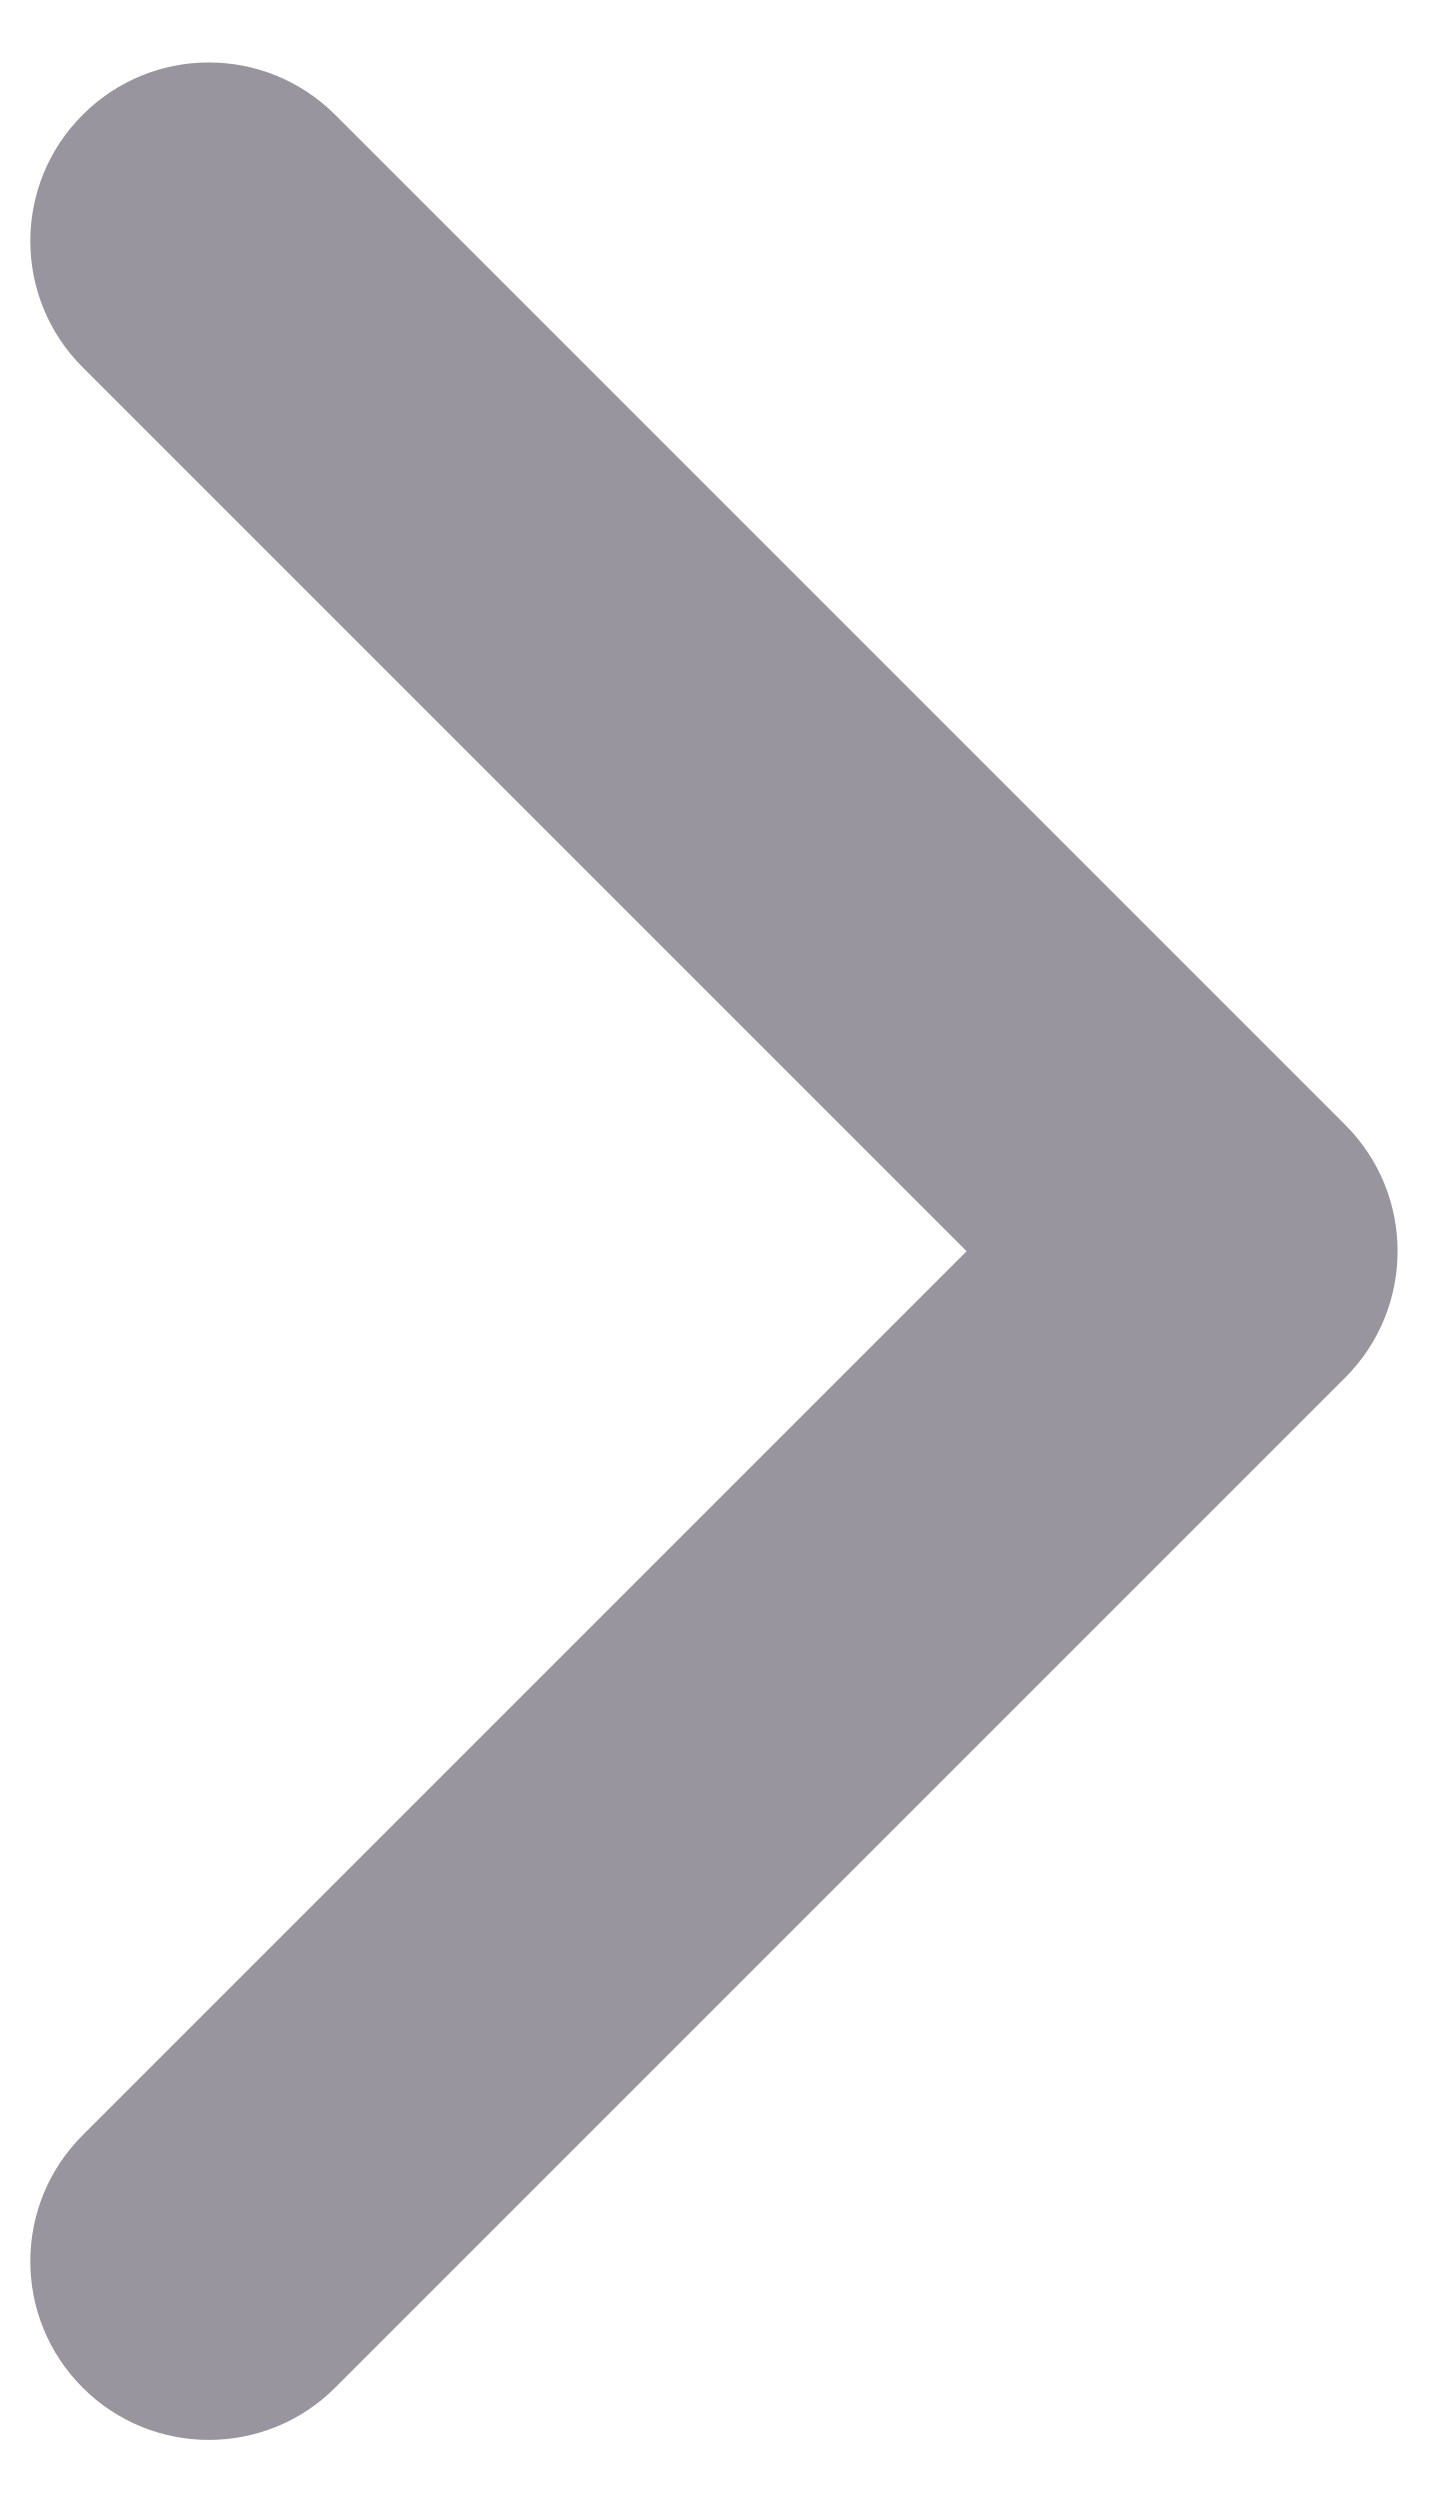
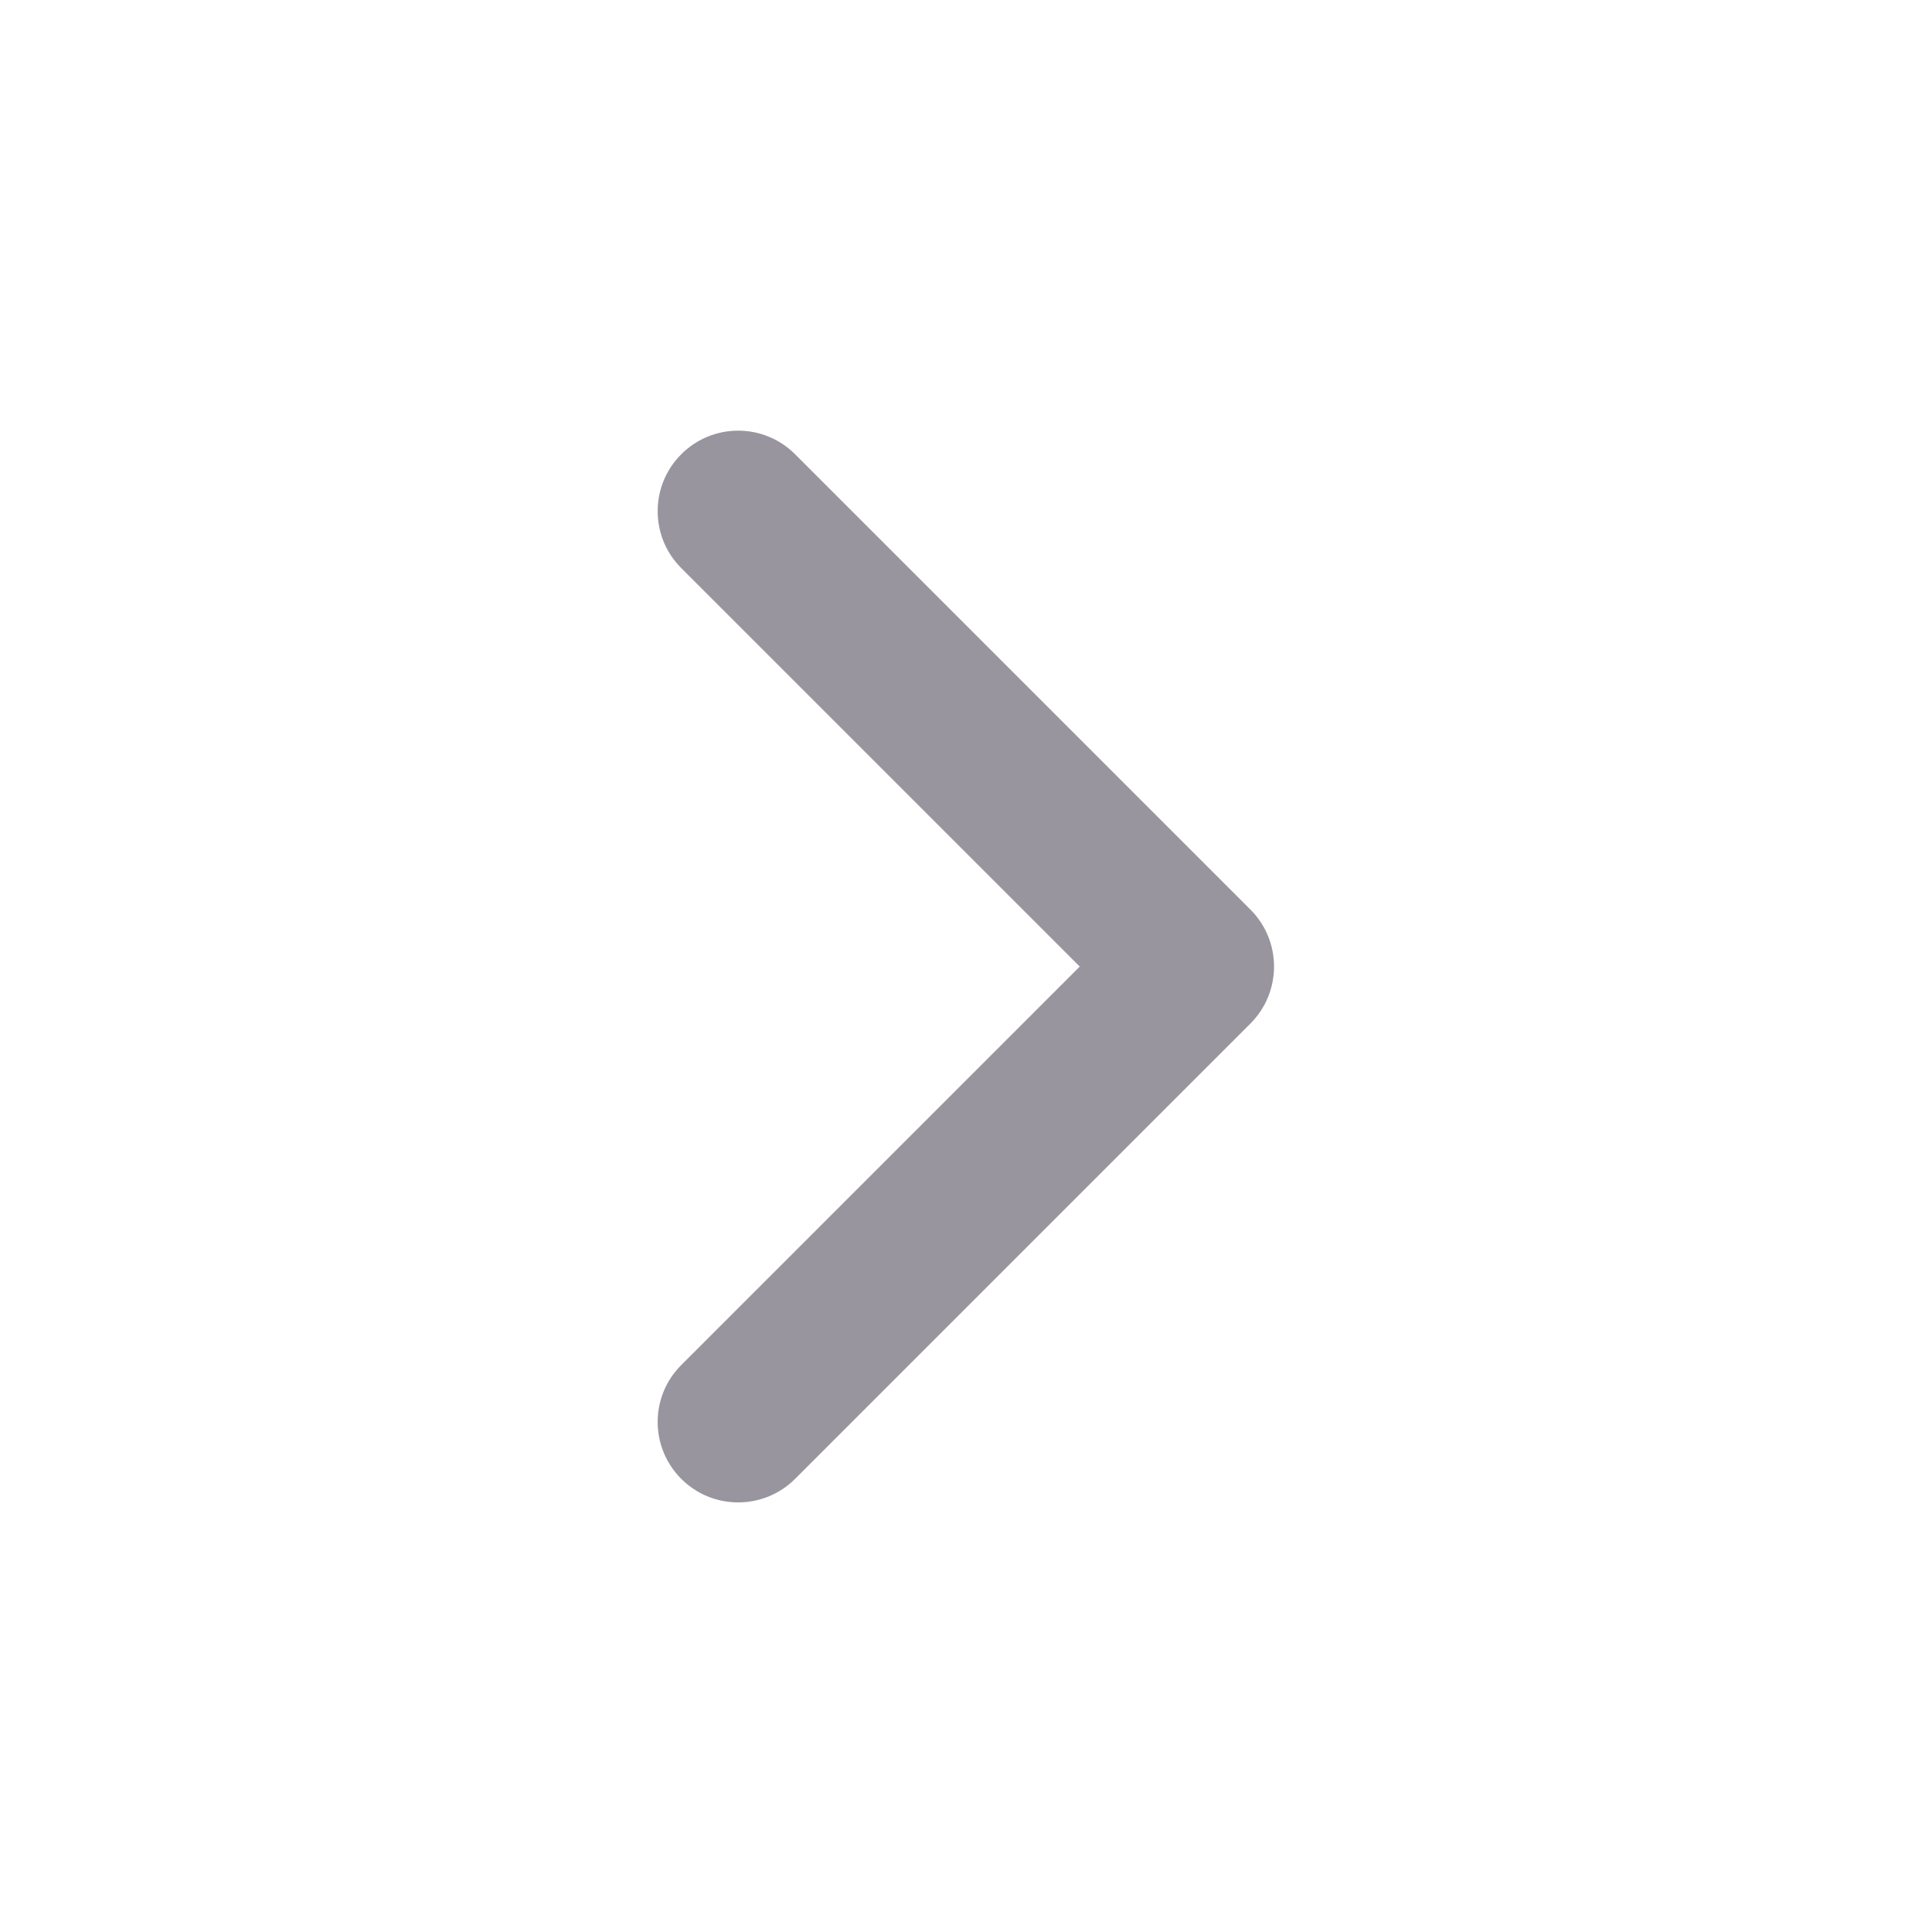
- <svg xmlns="http://www.w3.org/2000/svg" width="8" height="14" viewBox="0 0 8 14" fill="none">
-   <path d="M0.463 0.643C0.072 1.033 0.072 1.667 0.463 2.057L5.413 7.007L0.463 11.957C0.072 12.347 0.072 12.98 0.463 13.371C0.853 13.761 1.486 13.761 1.877 13.371L7.534 7.714C7.924 7.323 7.924 6.69 7.534 6.3L1.877 0.643C1.486 0.252 0.853 0.252 0.463 0.643Z" fill="#98959E" />
+ <svg xmlns="http://www.w3.org/2000/svg" width="24" height="24" viewBox="0 0 24 24" fill="none">
+   <path d="M8.463 5.643C8.072 6.033 8.072 6.667 8.463 7.057L13.413 12.007L8.463 16.957C8.072 17.347 8.072 17.98 8.463 18.371C8.853 18.761 9.486 18.761 9.877 18.371L15.534 12.714C15.924 12.323 15.924 11.69 15.534 11.3L9.877 5.643C9.486 5.252 8.853 5.252 8.463 5.643Z" fill="#98959E" />
</svg>
